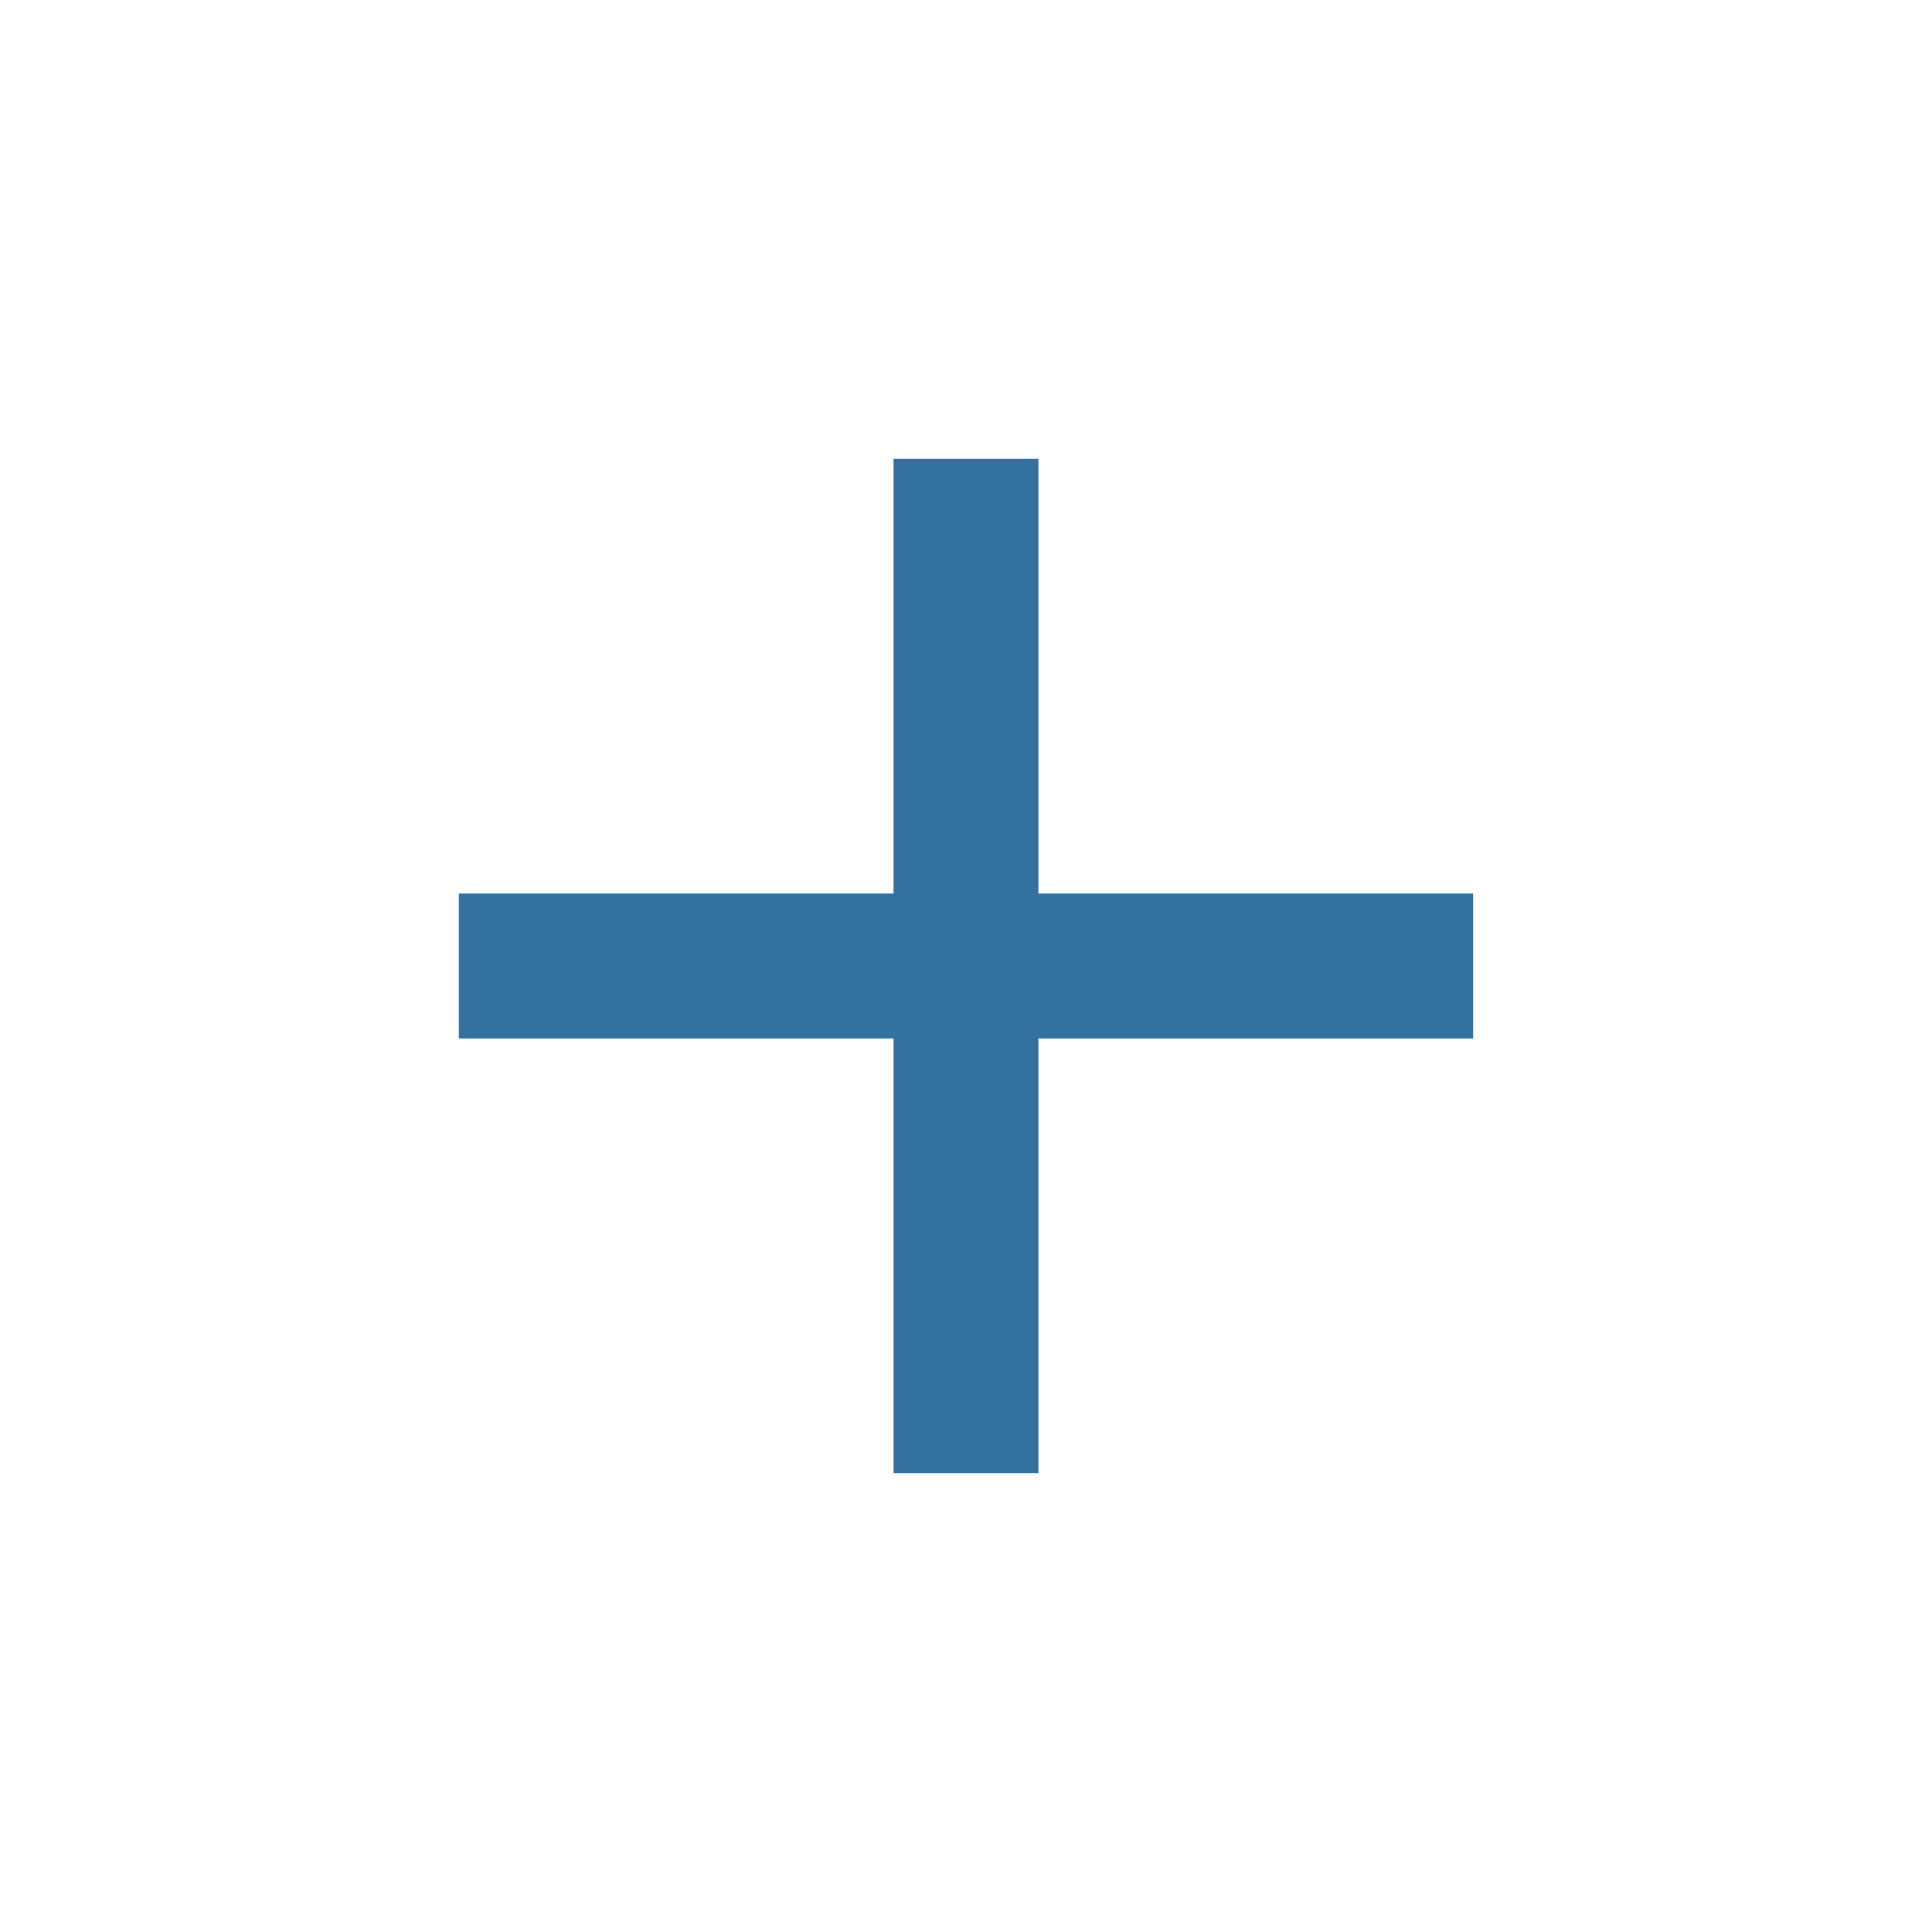
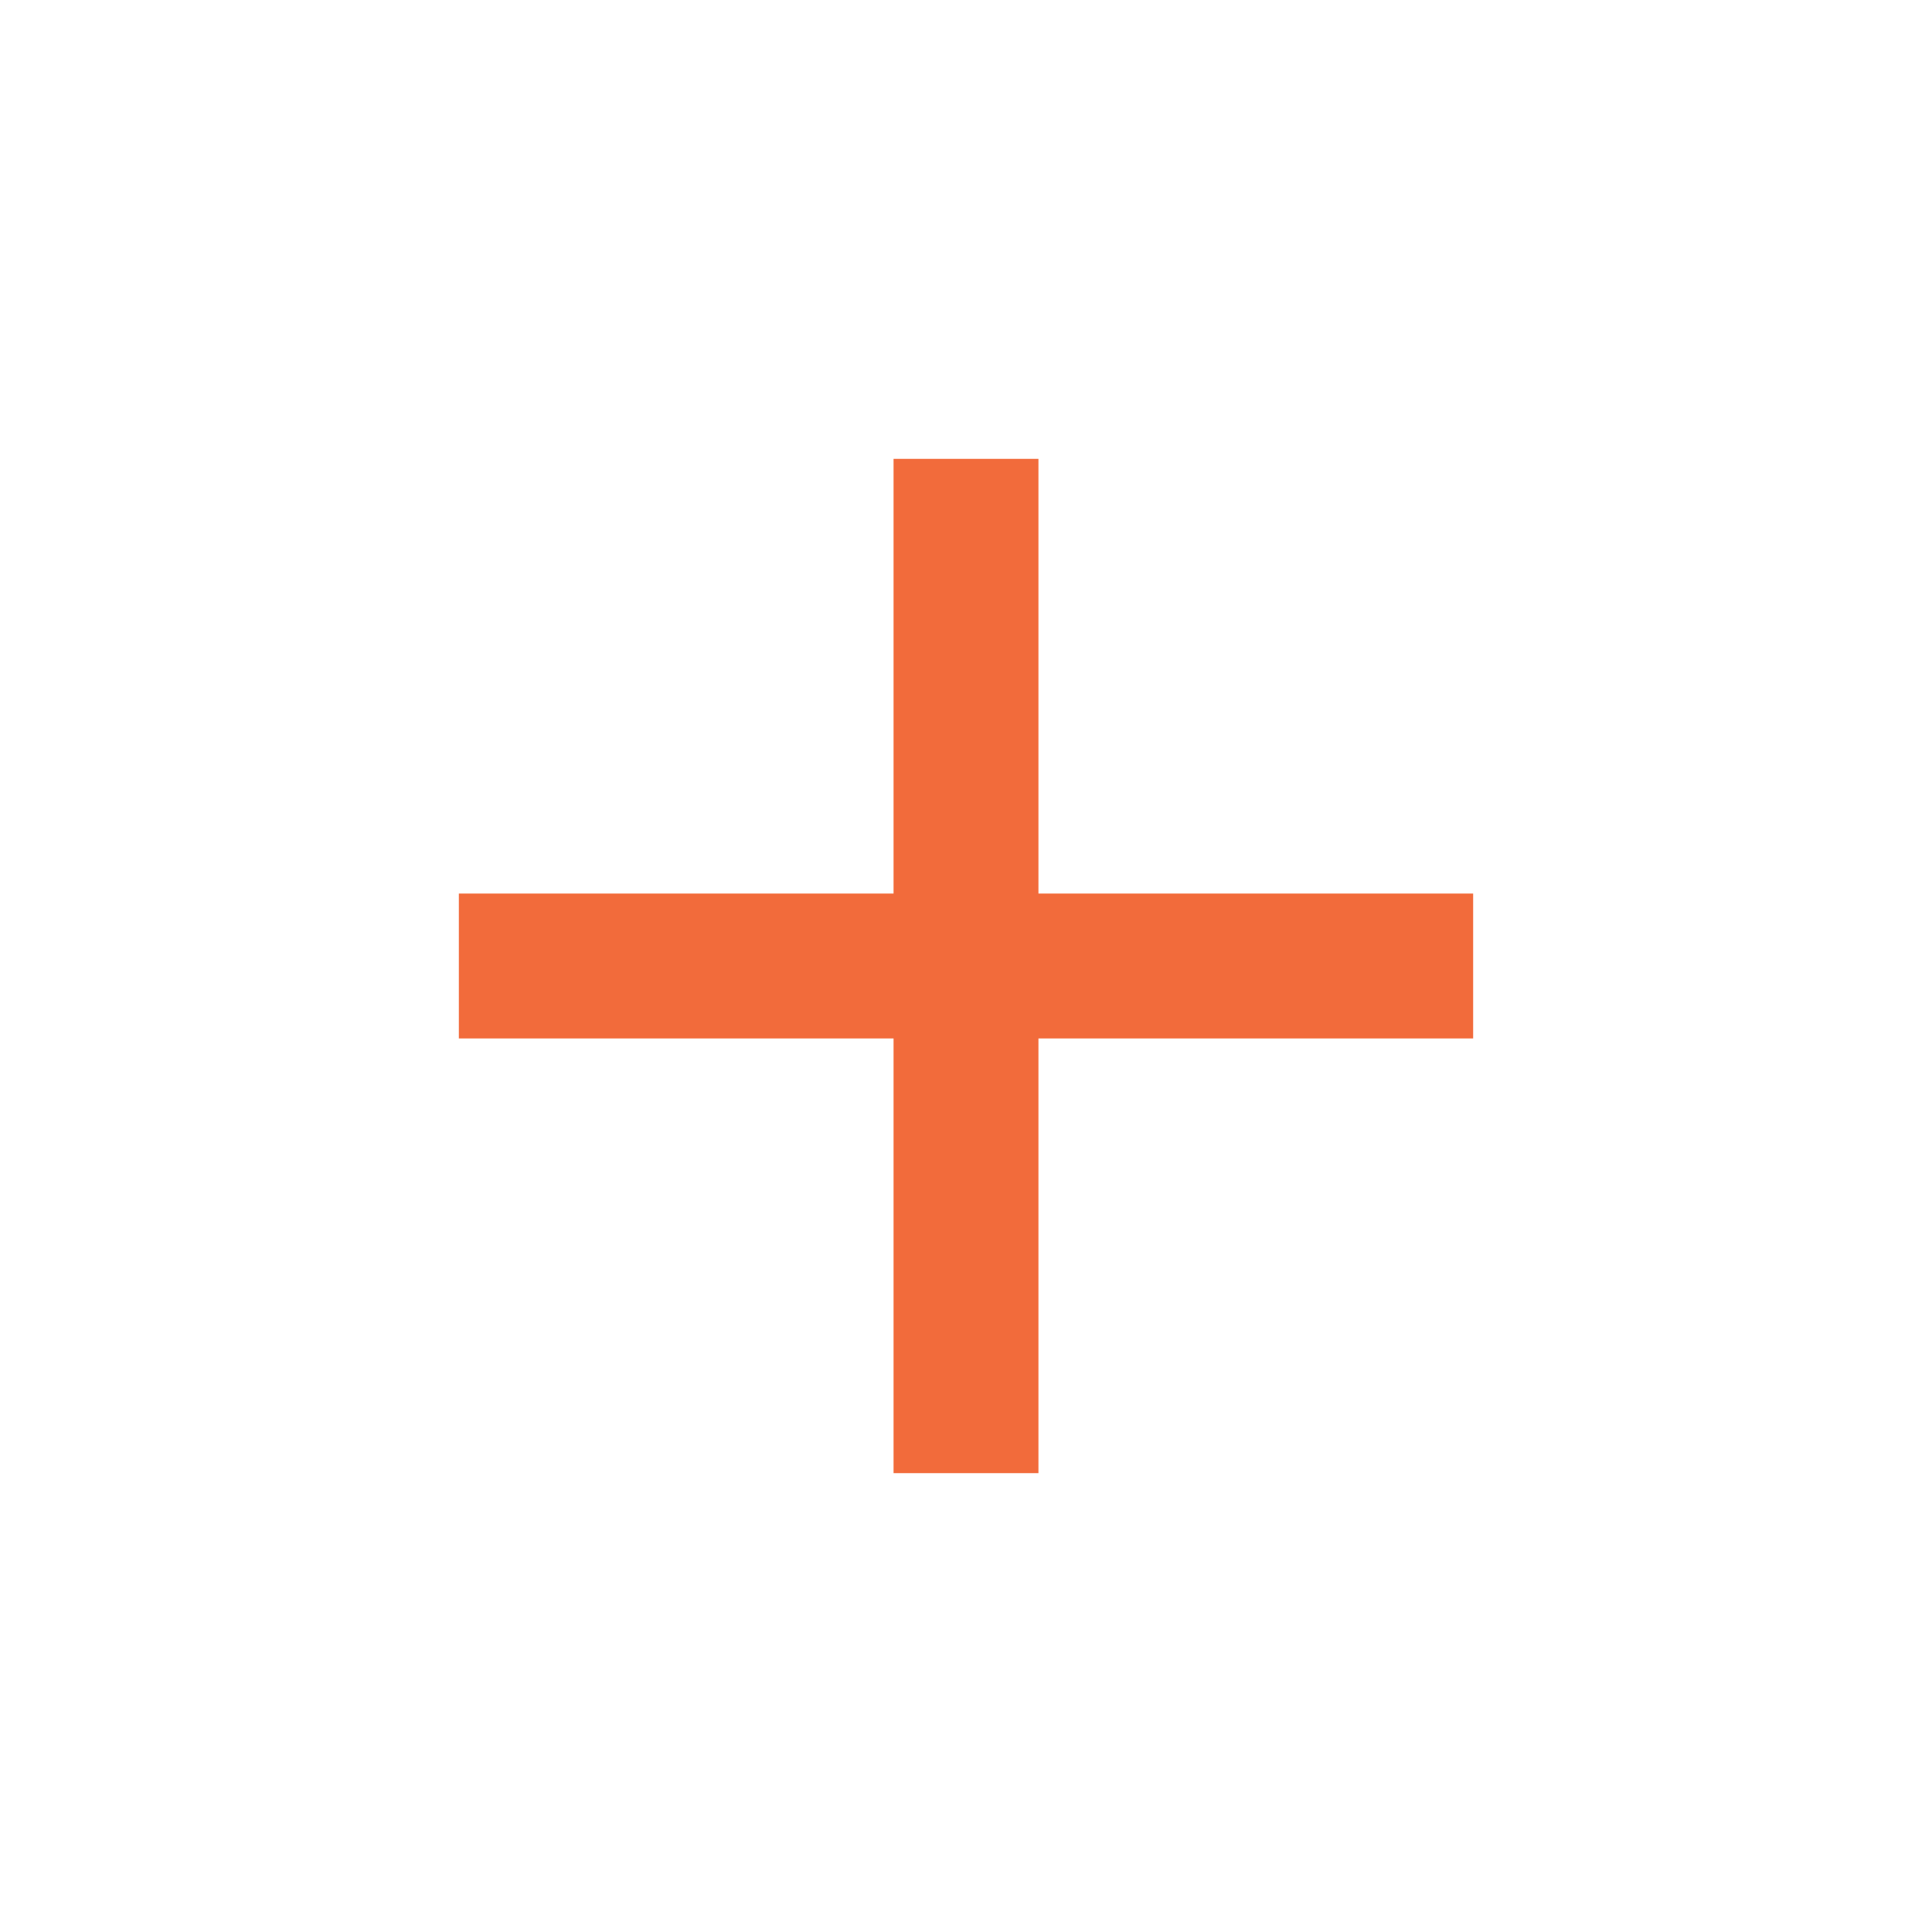
<svg xmlns="http://www.w3.org/2000/svg" preserveAspectRatio="none" overflow="visible" style="display: block;" width="28" height="28" viewBox="0 0 28 28" fill="none">
-   <g id="add-line" opacity="0.8">
-     <path id="Vector" d="M12.95 12.95V6.65H15.05V12.95H21.35V15.05H15.05V21.35H12.95V15.05H6.65V12.95H12.95Z" fill="#004E89" />
+   <g id="add-line">
+     <path id="Vector" d="M12.95 12.95V6.65H15.05V12.95H21.35V15.05H15.05V21.35H12.95V15.05H6.65V12.95H12.95Z" fill="#F26B3B" />
  </g>
</svg>
